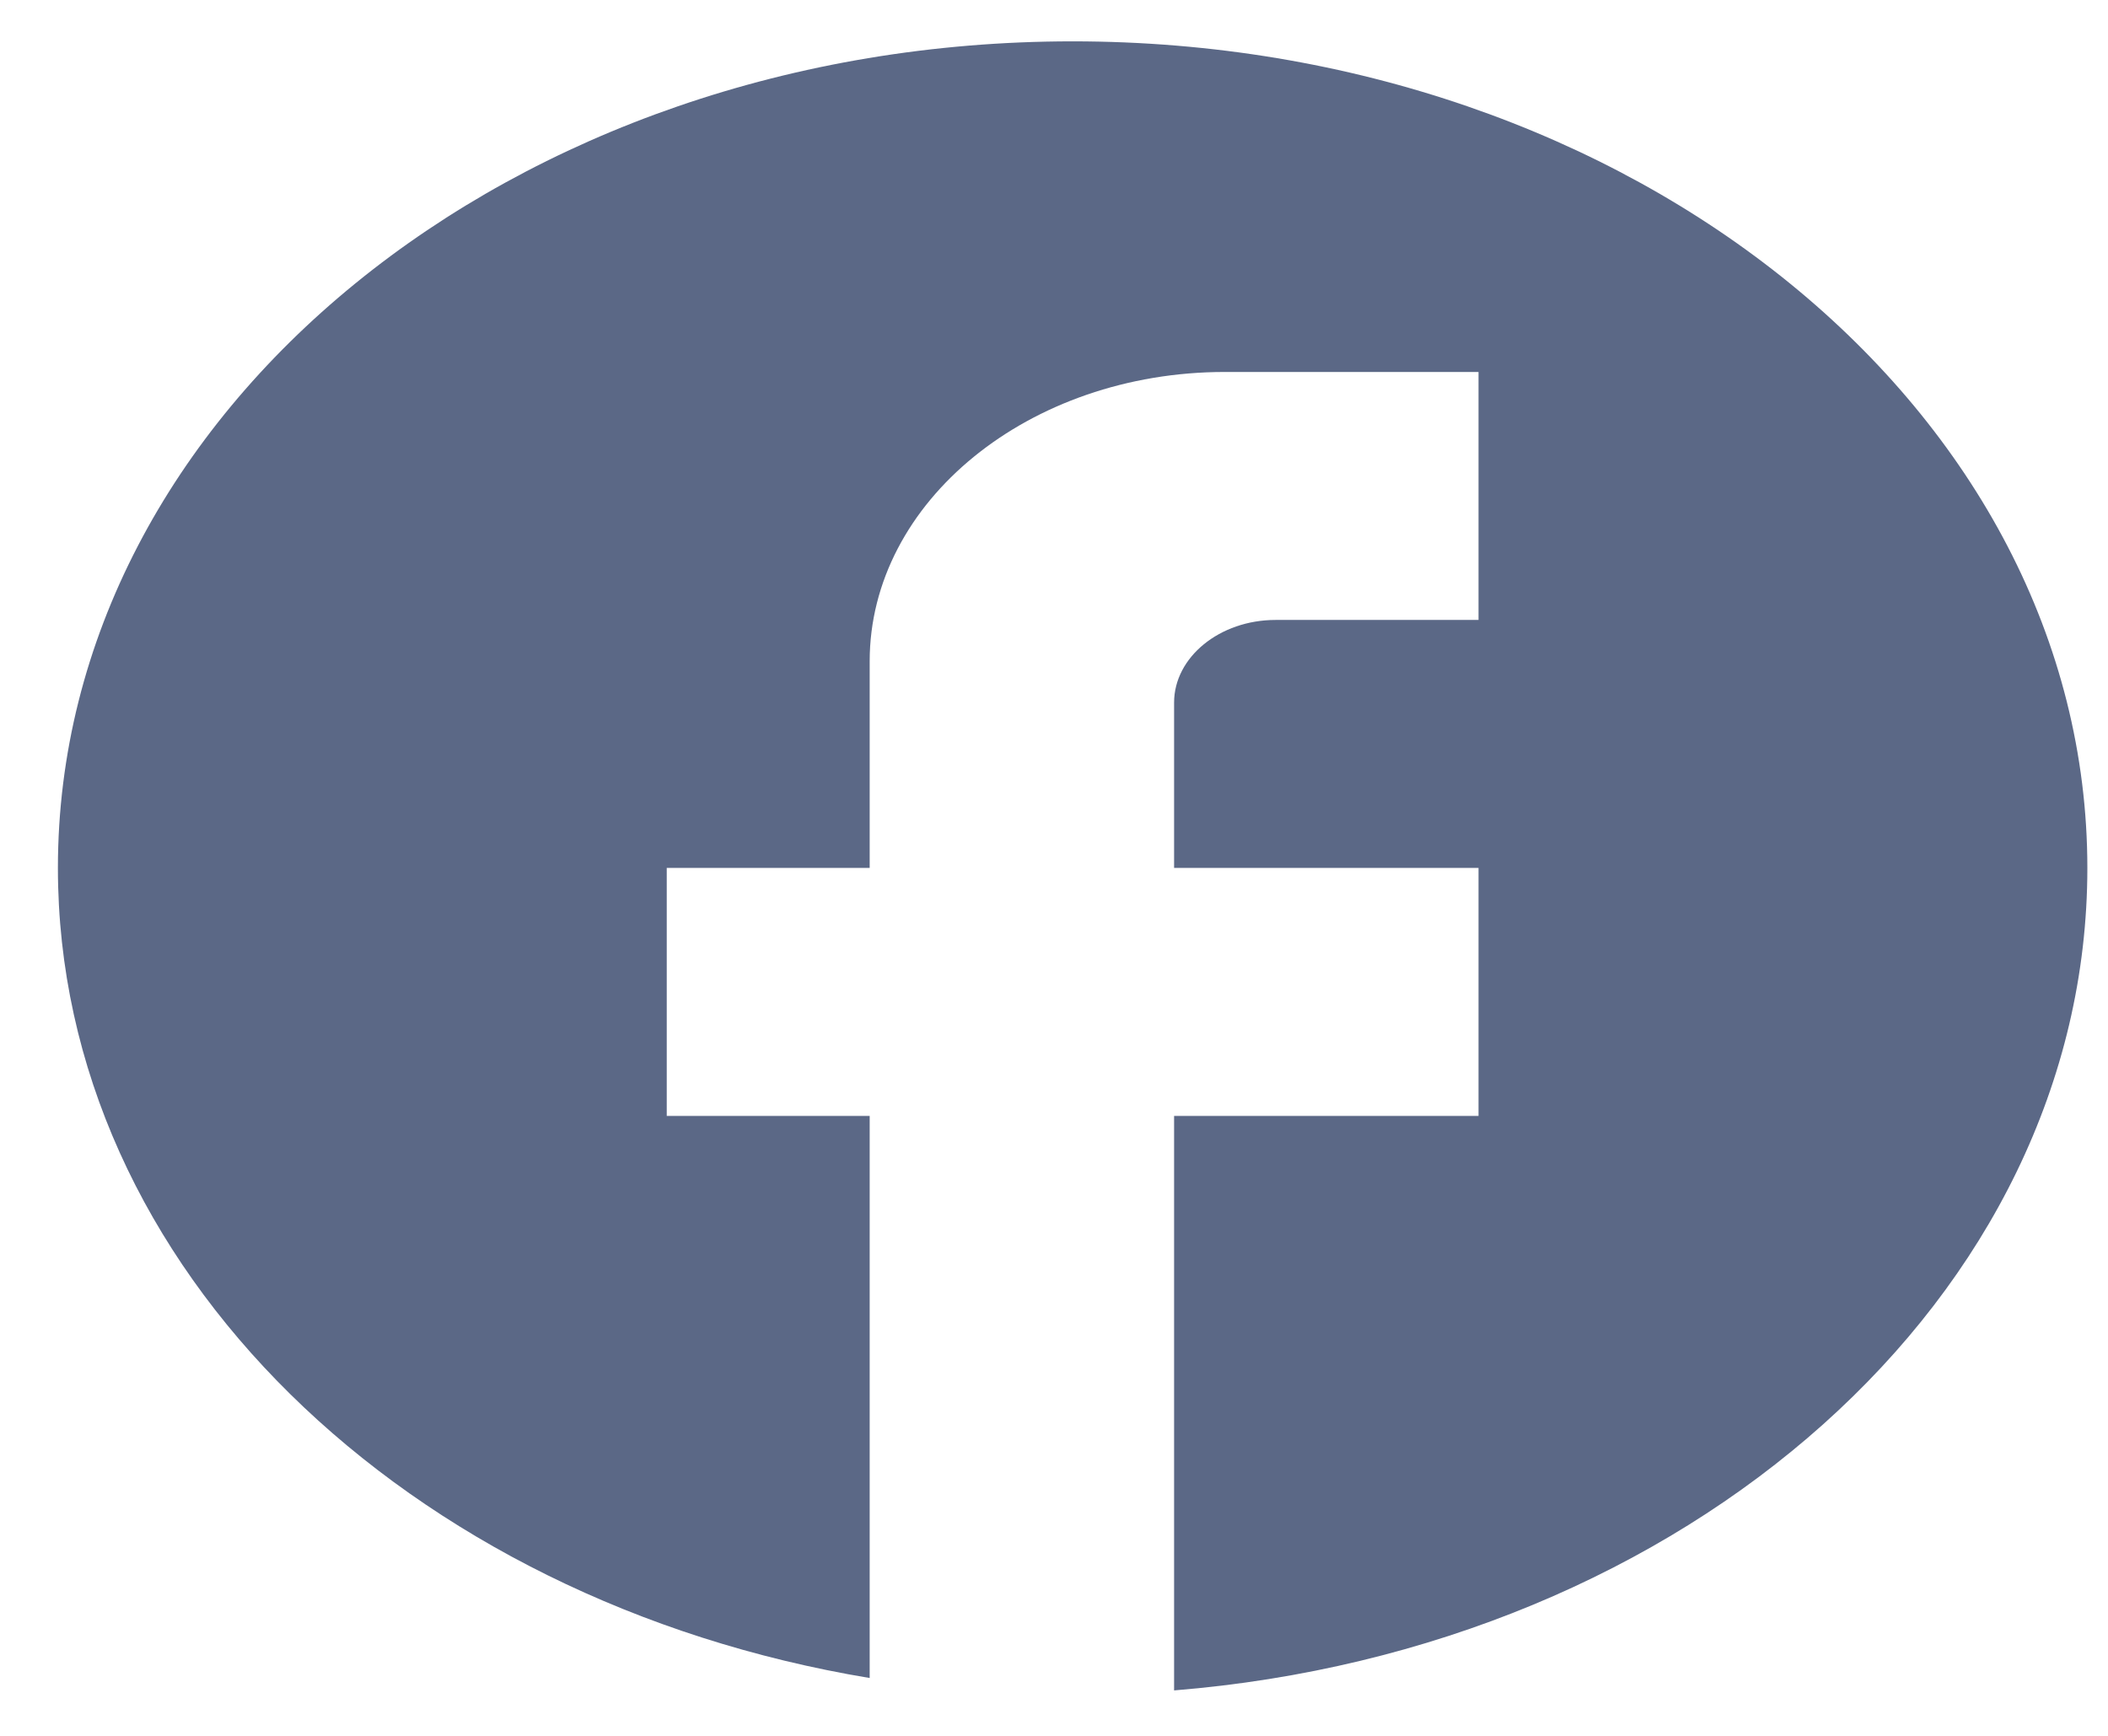
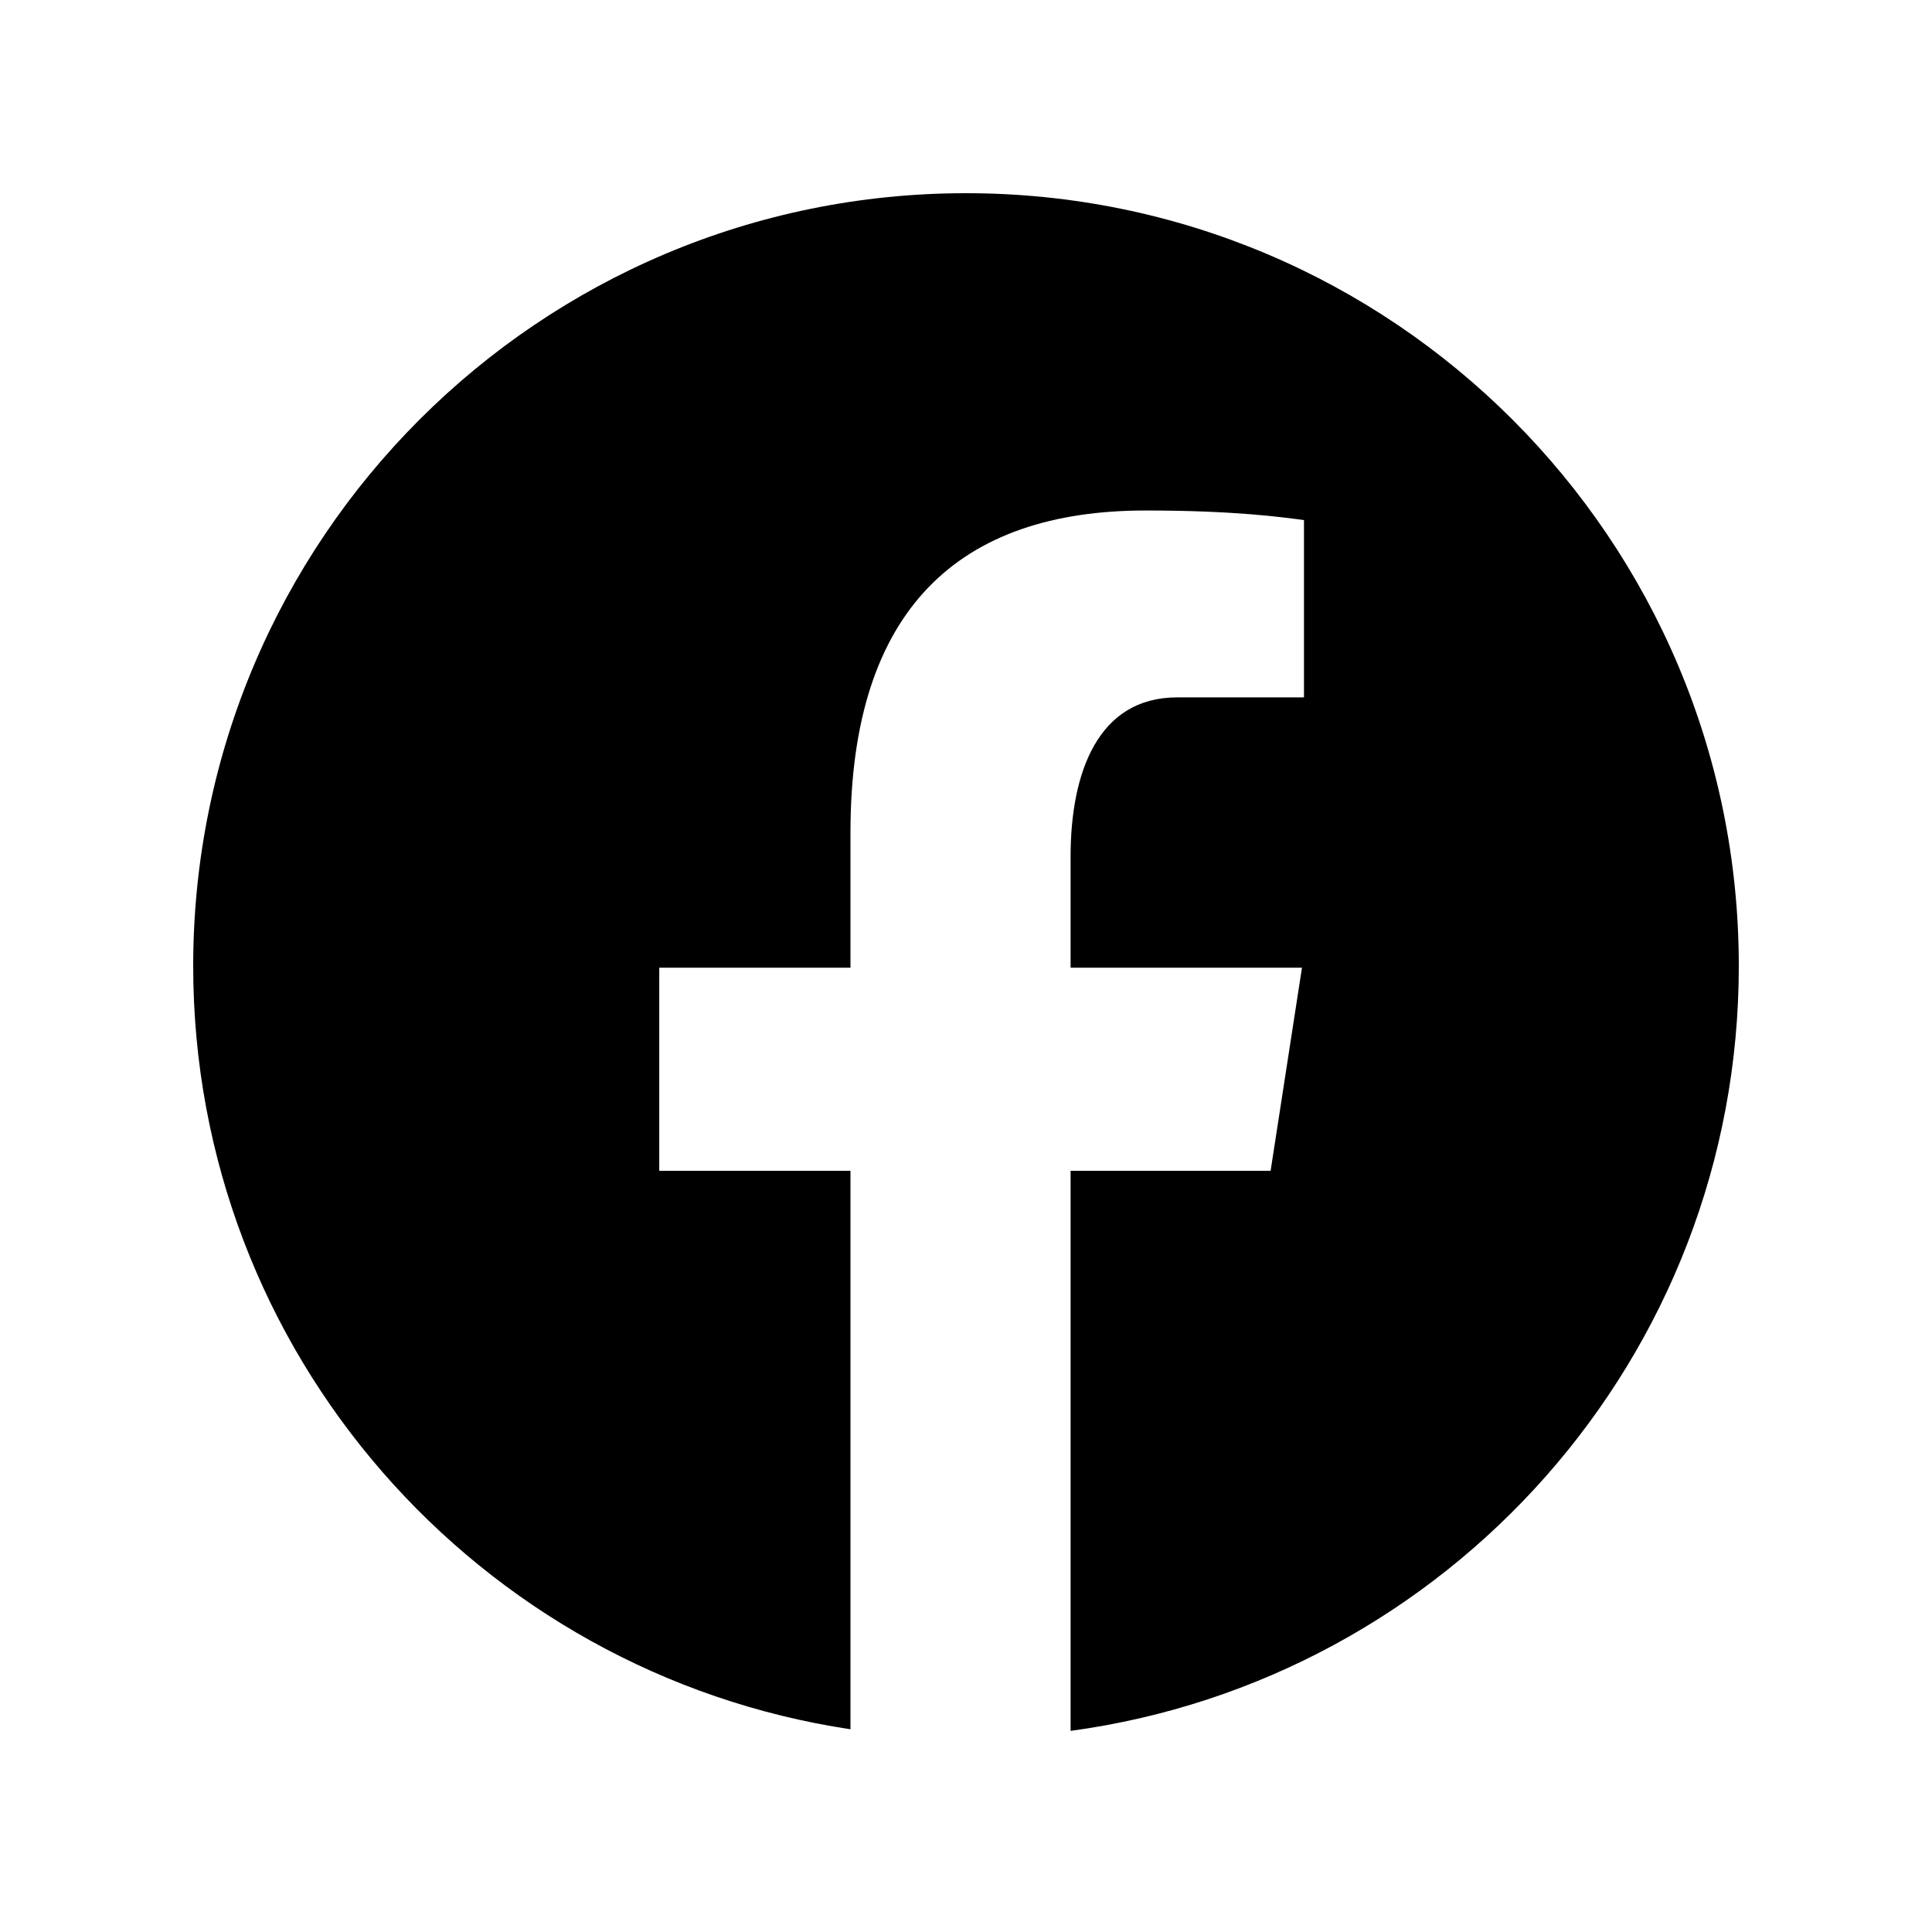
- <svg xmlns="http://www.w3.org/2000/svg" width="34" height="28" viewBox="0 0 34 28" fill="none">
-   <path d="M33.667 14C33.667 6.64 26.335 0.667 17.3 0.667C8.266 0.667 0.934 6.64 0.934 14C0.934 20.453 6.564 25.827 14.027 27.067V18H10.754V14H14.027V10.667C14.027 8.093 16.597 6 19.756 6H23.847V10H20.574C19.674 10 18.937 10.6 18.937 11.333V14H23.847V18H18.937V27.267C27.203 26.6 33.667 20.92 33.667 14Z" fill="#334368" fill-opacity="0.8" />
+ <svg xmlns="http://www.w3.org/2000/svg" viewBox="0 0 30 30" width="30px" height="30px">
+   <path d="M15,3C8.373,3,3,8.373,3,15c0,6.016,4.432,10.984,10.206,11.852V18.18h-2.969v-3.154h2.969v-2.099c0-3.475,1.693-5,4.581-5 c1.383,0,2.115,0.103,2.461,0.149v2.753h-1.97c-1.226,0-1.654,1.163-1.654,2.473v1.724h3.593L19.73,18.18h-3.106v8.697 C22.481,26.083,27,21.075,27,15C27,8.373,21.627,3,15,3z" />
</svg>
